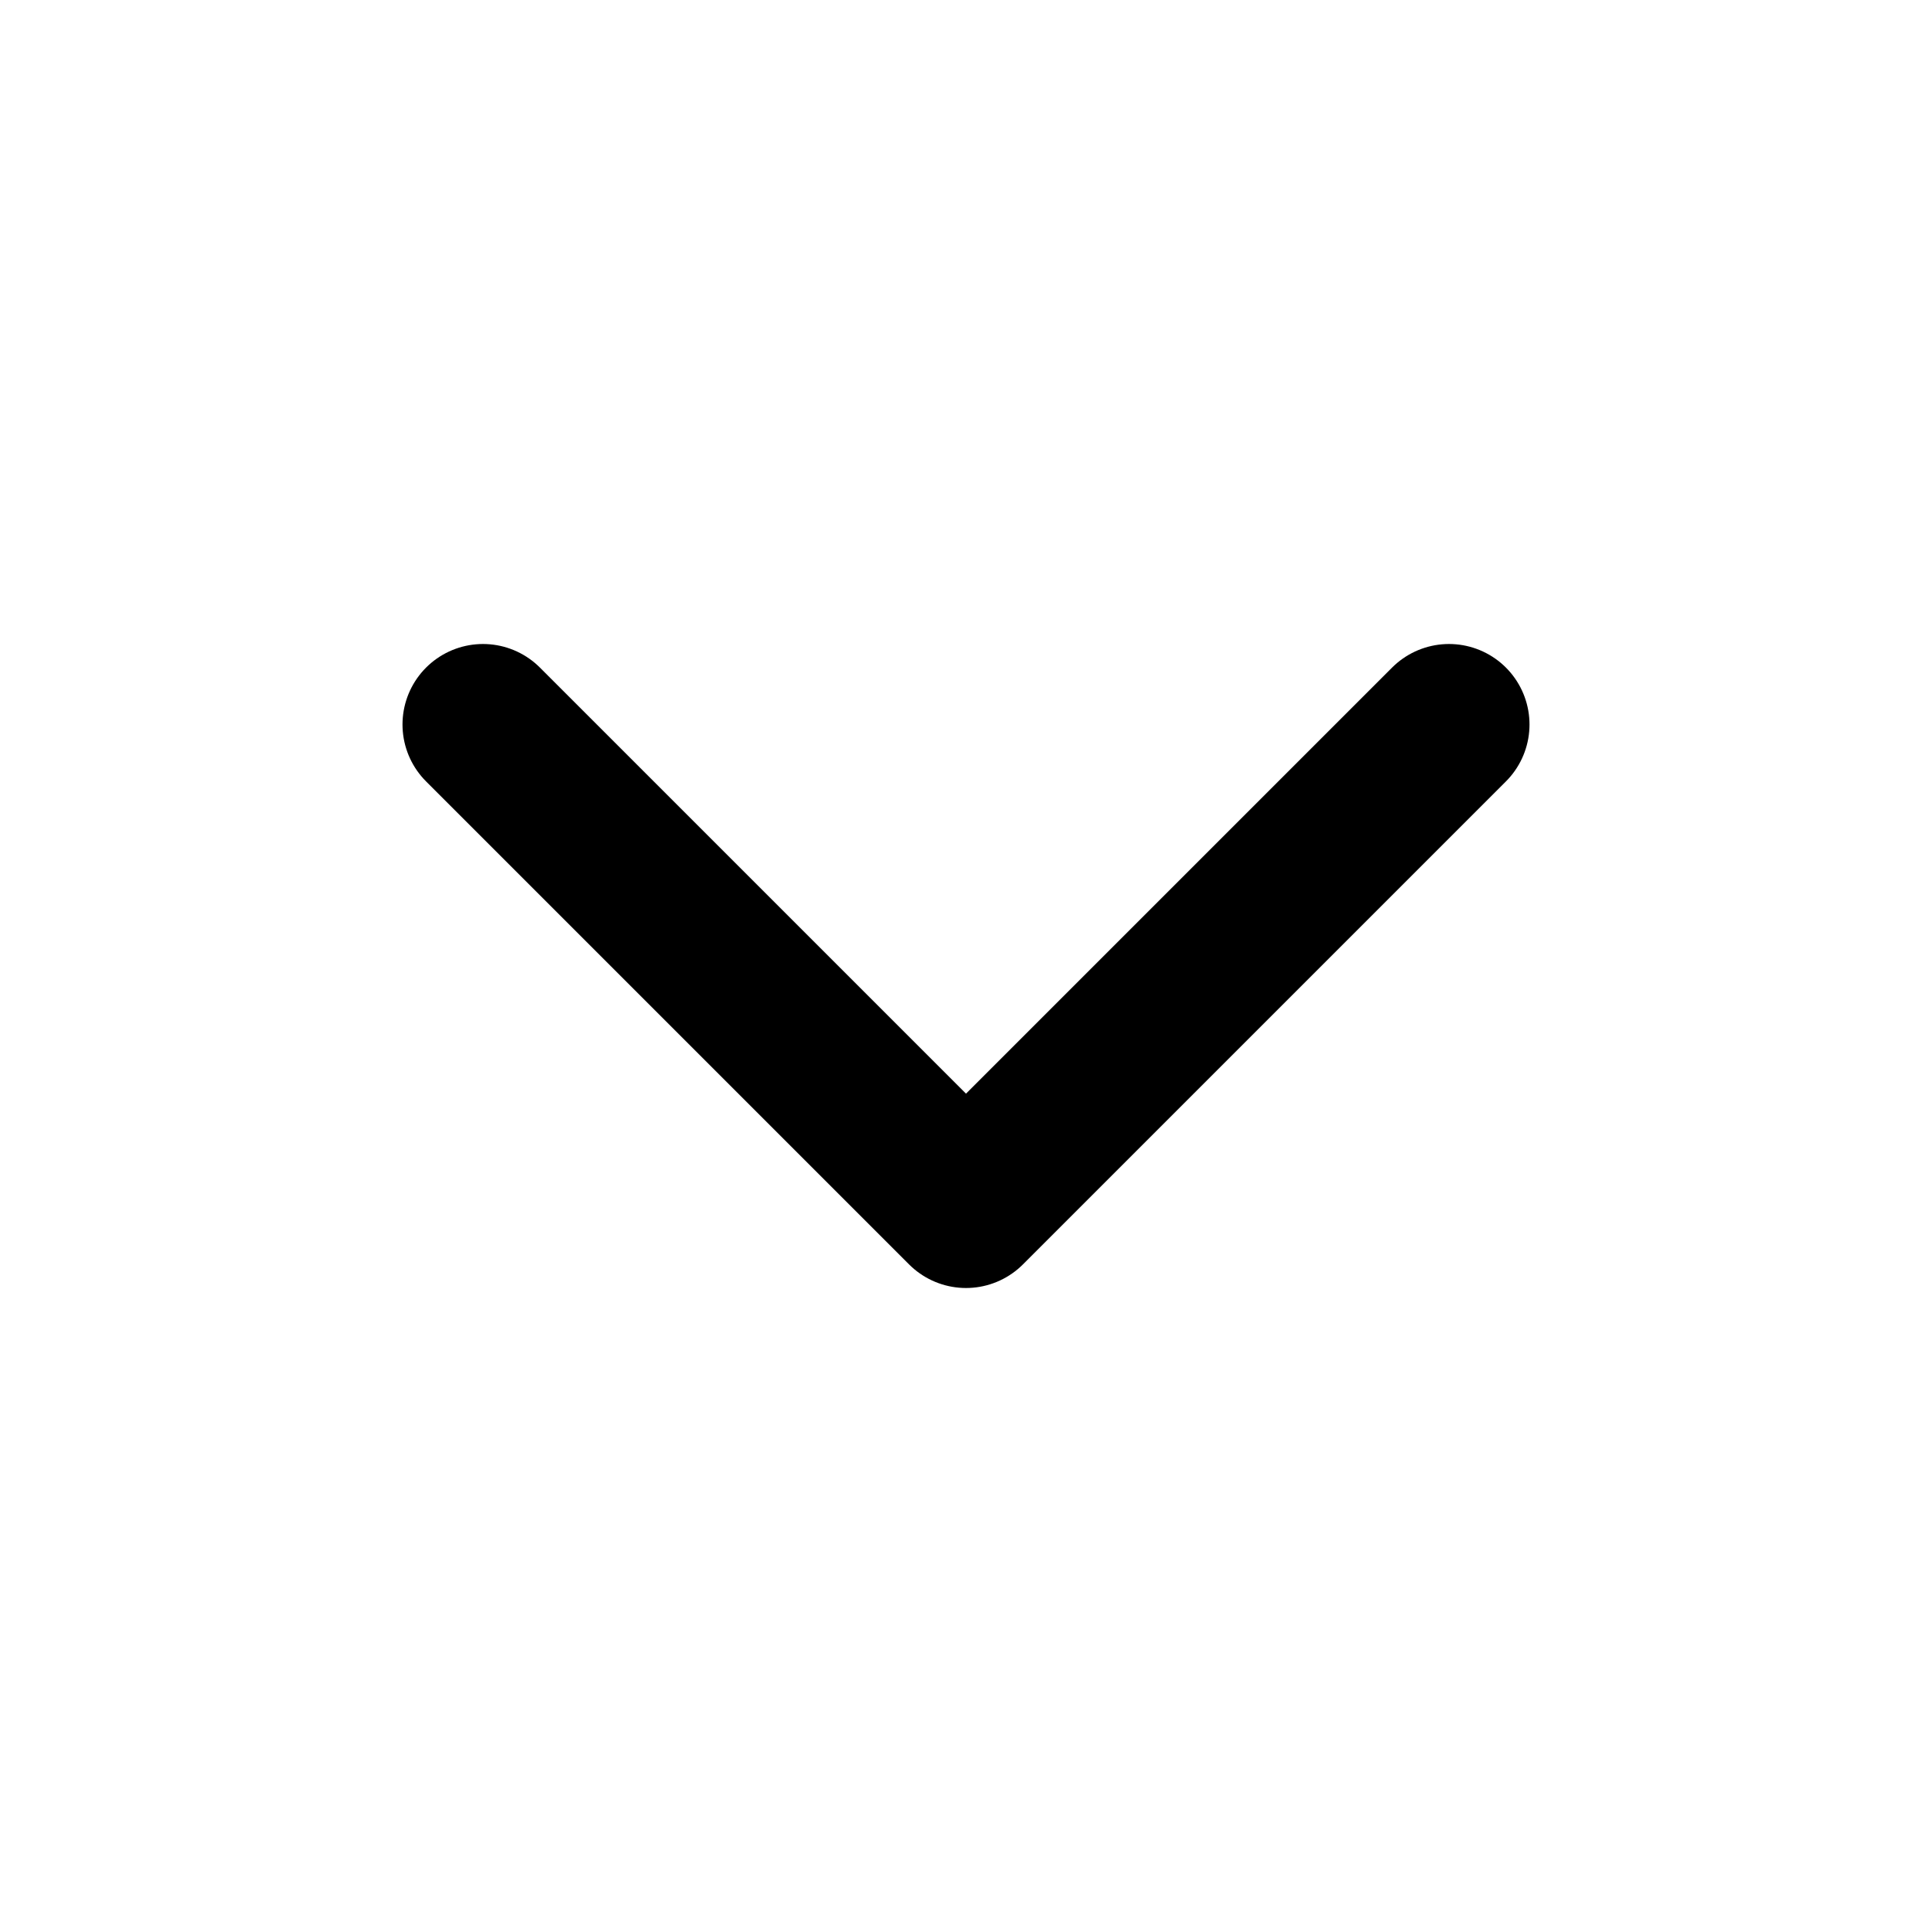
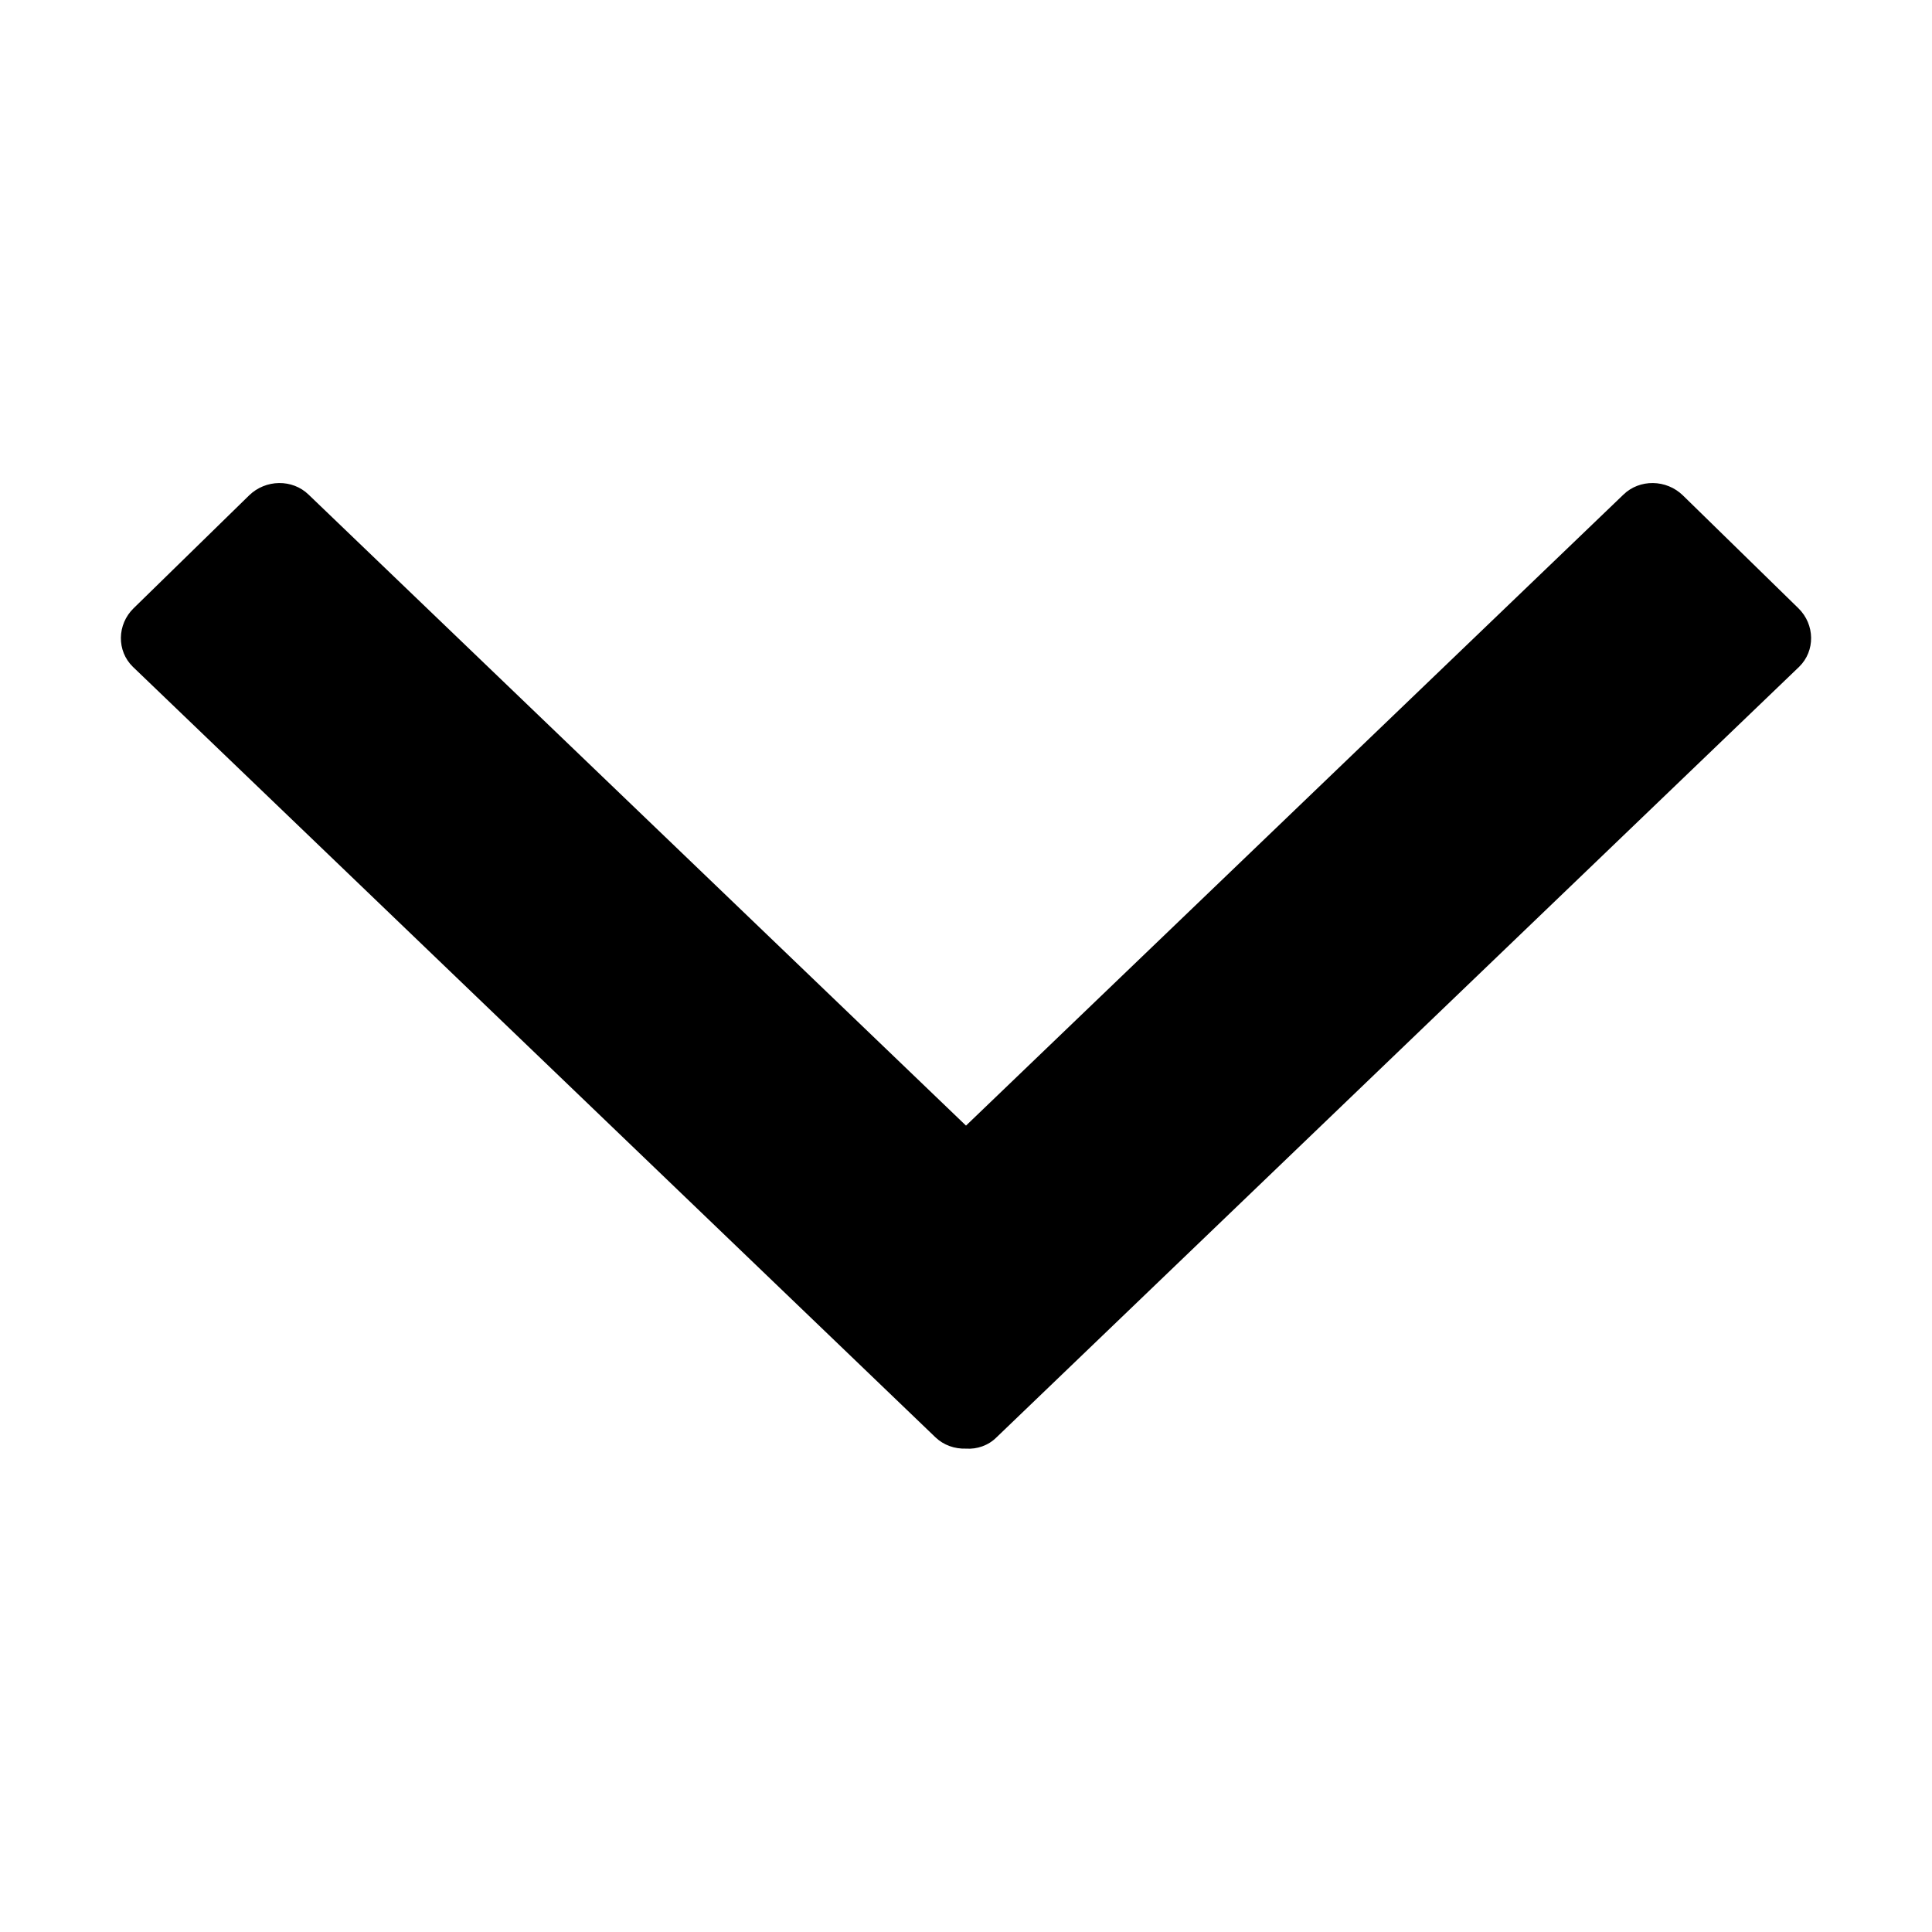
- <svg xmlns="http://www.w3.org/2000/svg" width="24" height="24" viewBox="0 0 24 24" fill="none" stroke="currentColor" stroke-width="2" stroke-linecap="round" stroke-linejoin="round">
-   <polyline points="6 9 12 15 18 9" />
+ <svg xmlns="http://www.w3.org/2000/svg" width="512" height="512" viewBox="0 0 512 512">
+   <path d="M256 298.3l174.2-167.2c4.3-4.2 11.4-4.1 15.8.2l30.6 29.9c4.4 4.3 4.5 11.3.2 15.5L264.1 380.9c-2.2 2.2-5.2 3.2-8.1 3-3 .1-5.9-.9-8.1-3L35.2 176.7c-4.3-4.2-4.2-11.2.2-15.5L66 131.3c4.4-4.3 11.5-4.4 15.8-.2L256 298.3z" />
</svg>
